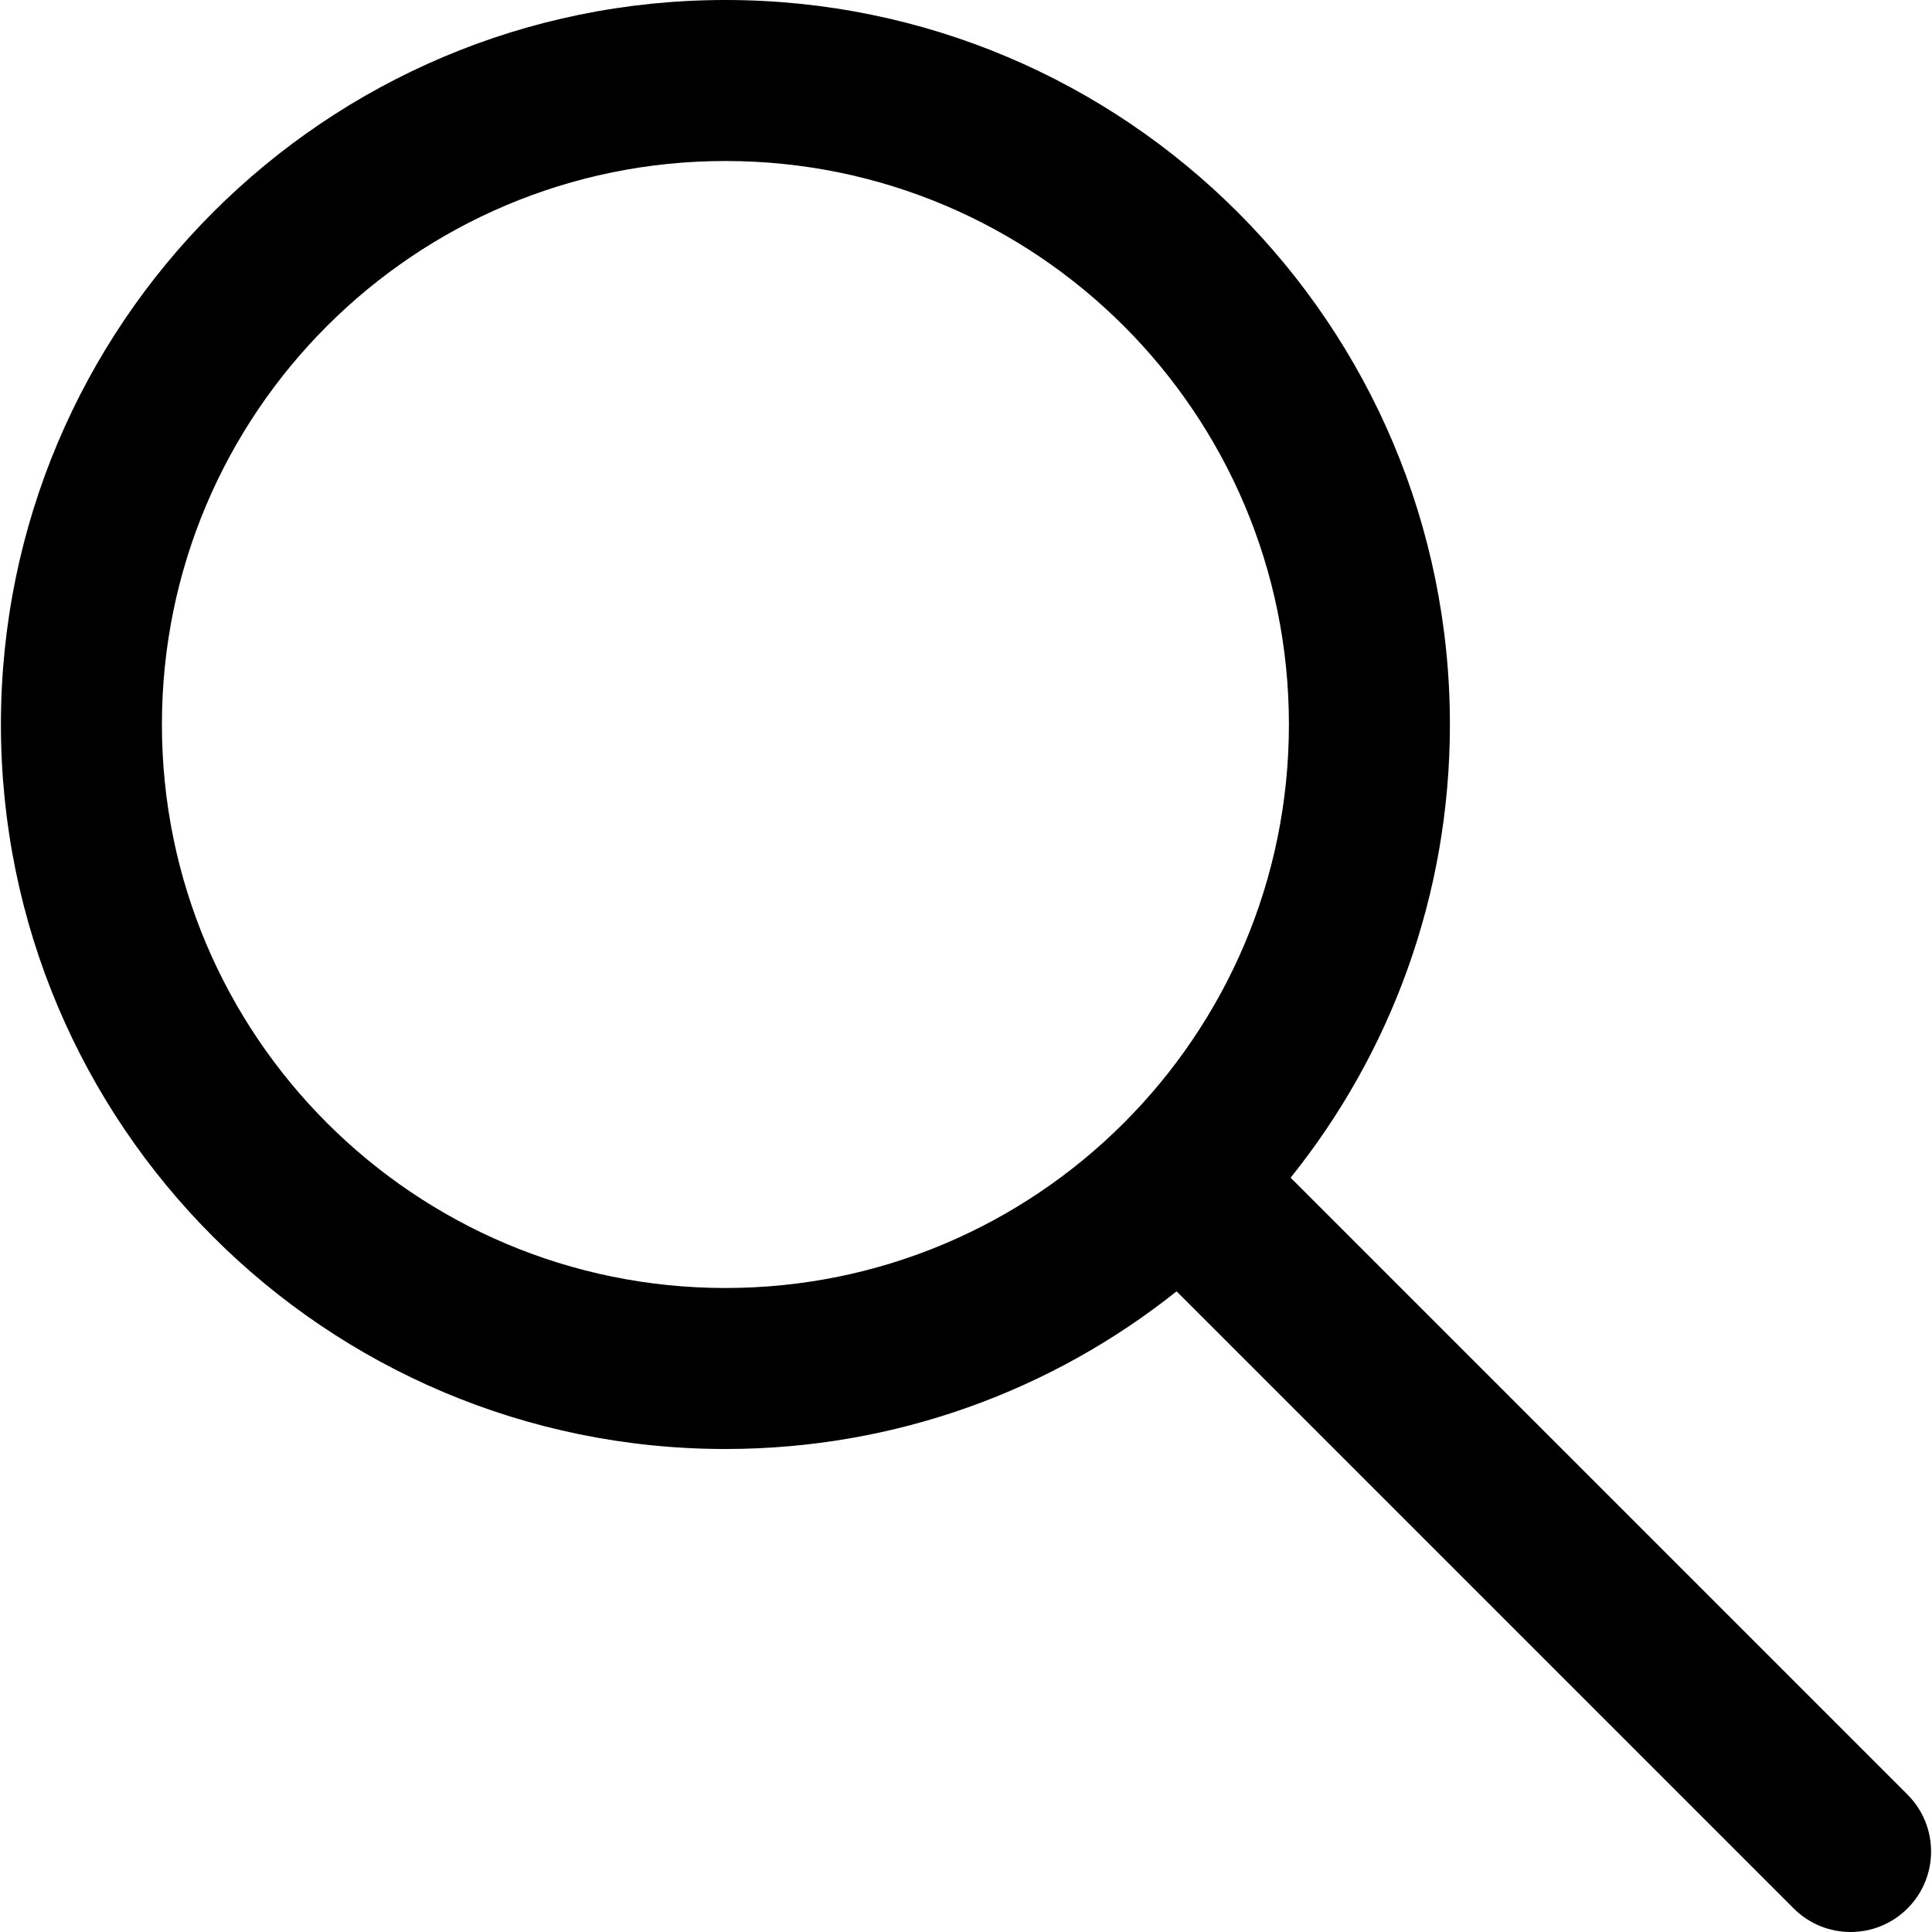
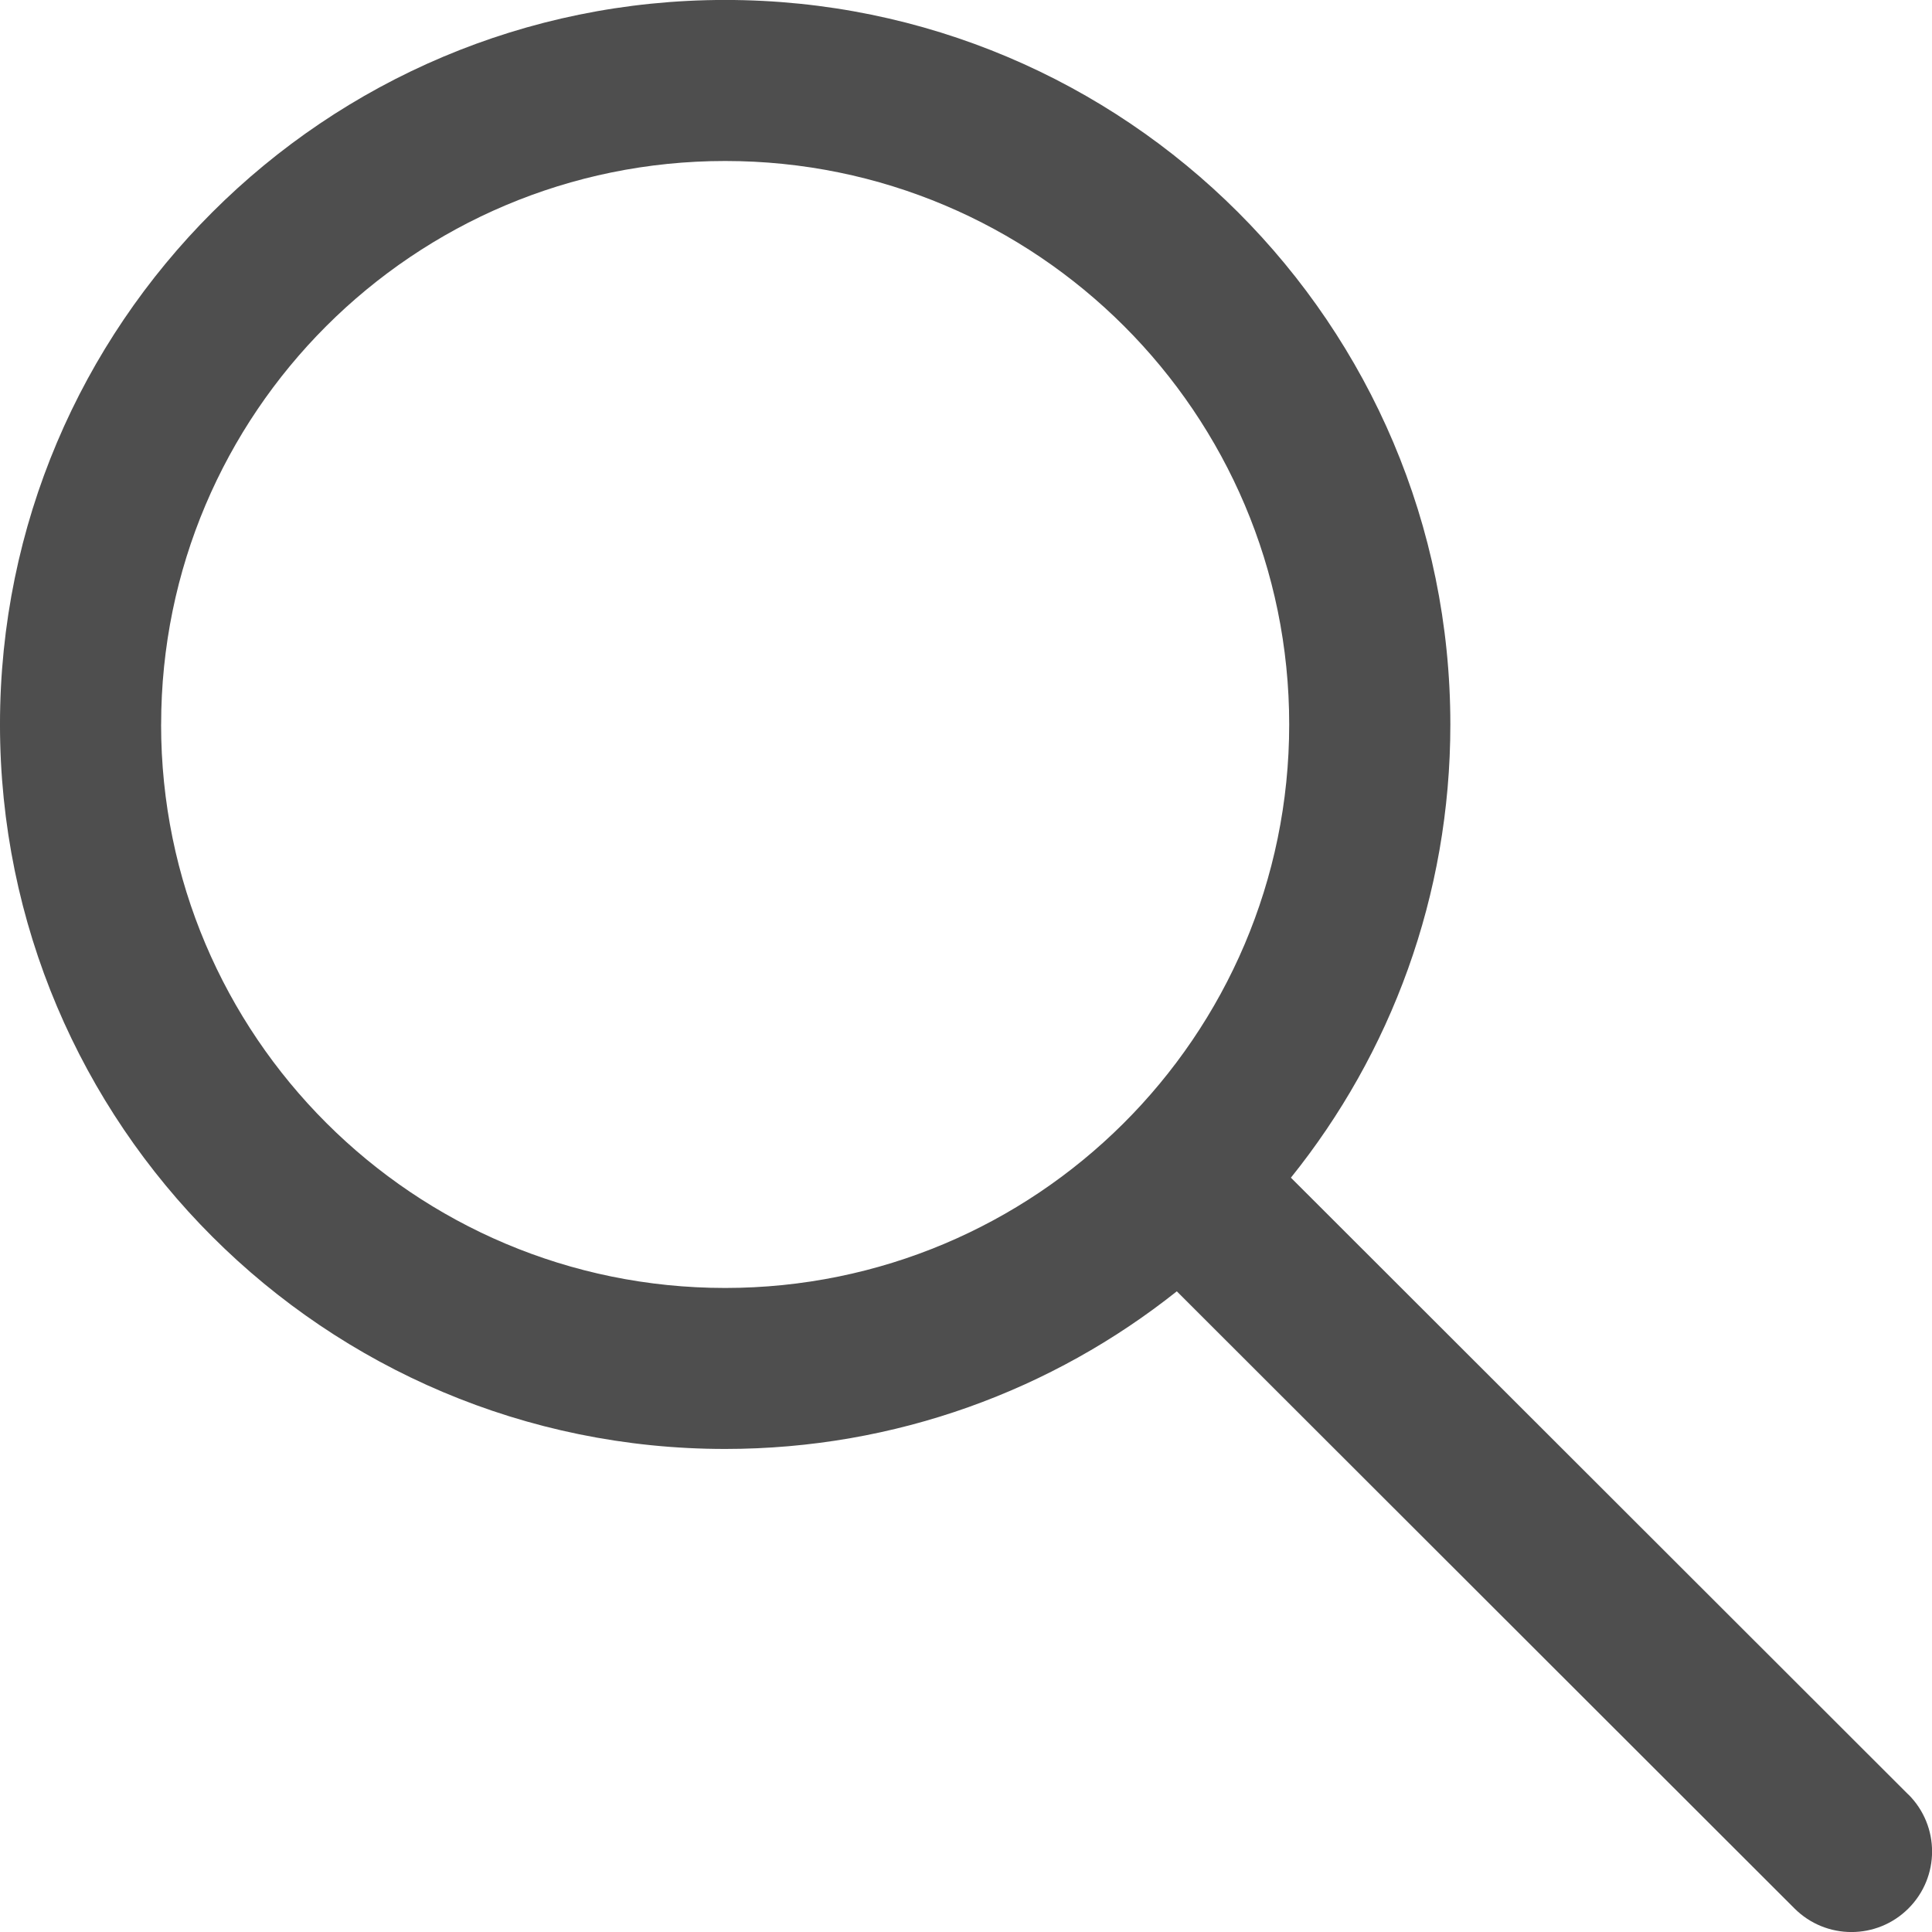
- <svg xmlns="http://www.w3.org/2000/svg" version="1.1" id="Capa_1" x="0px" y="0px" viewBox="0 0 512 512" style="enable-background:new 0 0 512 512;" xml:space="preserve">
-   <g transform="translate(1 1)">
-     <g>
-       <path d="M504.508,474.582l-163.48-163.48c26.405-32.888,42.214-74.647,42.214-120.102c0-106.033-85.967-192-192-192    s-192,85.967-192,192s85.967,192,192,192c45.207,0,86.759-15.635,119.563-41.78l163.532,163.532c8.331,8.331,21.839,8.331,30.17,0    C512.84,496.42,512.84,482.913,504.508,474.582z M41.91,191c0-82.469,66.865-149.333,149.333-149.333S340.577,108.531,340.577,191    c0,41.354-16.816,78.783-43.98,105.826c-0.002,0.002-0.005,0.004-0.007,0.007c-0.001,0.001-0.003,0.003-0.004,0.005    c-27.005,26.879-64.234,43.496-105.342,43.496C108.775,340.333,41.91,273.469,41.91,191z" />
+ <svg xmlns="http://www.w3.org/2000/svg" version="1.1" id="Capa_1" x="0px" y="0px" viewBox="0 0 17 17" xml:space="preserve" width="17" height="17">
+   <defs id="defs897" />
+   <g transform="translate(0.9258843,0.76739)" id="g862">
+     <g id="g860" style="fill:#000000;fill-opacity:1">
+       <g id="g4605" transform="matrix(1,0,0,-1,0,510.0002)">
+         <path style="fill:#4e4e4e;fill-opacity:1;stroke-width:0.033" id="path858" d="m 15.866,494.977 -5.433,5.428 c 0.878,1.092 1.403,2.479 1.403,3.988 0,3.521 -2.857,6.375 -6.381,6.375 -3.524,0 -6.381,-2.854 -6.381,-6.375 0,-3.521 2.857,-6.375 6.381,-6.375 1.502,0 2.883,0.519 3.974,1.387 l 5.435,-5.43 c 0.277,-0.277 0.726,-0.277 1.003,0 0.277,0.277 0.277,0.725 4e-5,1.002 z m -15.374,9.416 c 0,2.738 2.222,4.958 4.963,4.958 2.741,0 4.963,-2.22 4.963,-4.958 0,-1.373 -0.559,-2.616 -1.462,-3.514 -7e-5,-7e-5 -1.7e-4,-1.4e-4 -2.4e-4,-2.4e-4 -3e-5,-2e-5 -10e-5,-9e-5 -1.3e-4,-1.6e-4 -0.897,-0.892 -2.135,-1.444 -3.501,-1.444 -2.741,3e-5 -4.963,2.22 -4.963,4.958 z" />
+       </g>
    </g>
  </g>
-   <g>
+   <g id="g864" transform="translate(-0.07411569,-0.23261)">
</g>
-   <g>
+   <g id="g866" transform="translate(-0.07411569,-0.23261)">
</g>
-   <g>
+   <g id="g868" transform="translate(-0.07411569,-0.23261)">
</g>
-   <g>
+   <g id="g870" transform="translate(-0.07411569,-0.23261)">
</g>
-   <g>
+   <g id="g872" transform="translate(-0.07411569,-0.23261)">
</g>
-   <g>
+   <g id="g874" transform="translate(-0.07411569,-0.23261)">
</g>
-   <g>
+   <g id="g876" transform="translate(-0.07411569,-0.23261)">
</g>
-   <g>
+   <g id="g878" transform="translate(-0.07411569,-0.23261)">
</g>
-   <g>
+   <g id="g880" transform="translate(-0.07411569,-0.23261)">
</g>
-   <g>
+   <g id="g882" transform="translate(-0.07411569,-0.23261)">
</g>
-   <g>
+   <g id="g884" transform="translate(-0.07411569,-0.23261)">
</g>
-   <g>
+   <g id="g886" transform="translate(-0.07411569,-0.23261)">
</g>
-   <g>
+   <g id="g888" transform="translate(-0.07411569,-0.23261)">
</g>
-   <g>
+   <g id="g890" transform="translate(-0.07411569,-0.23261)">
</g>
-   <g>
+   <g id="g892" transform="translate(-0.07411569,-0.23261)">
</g>
</svg>
